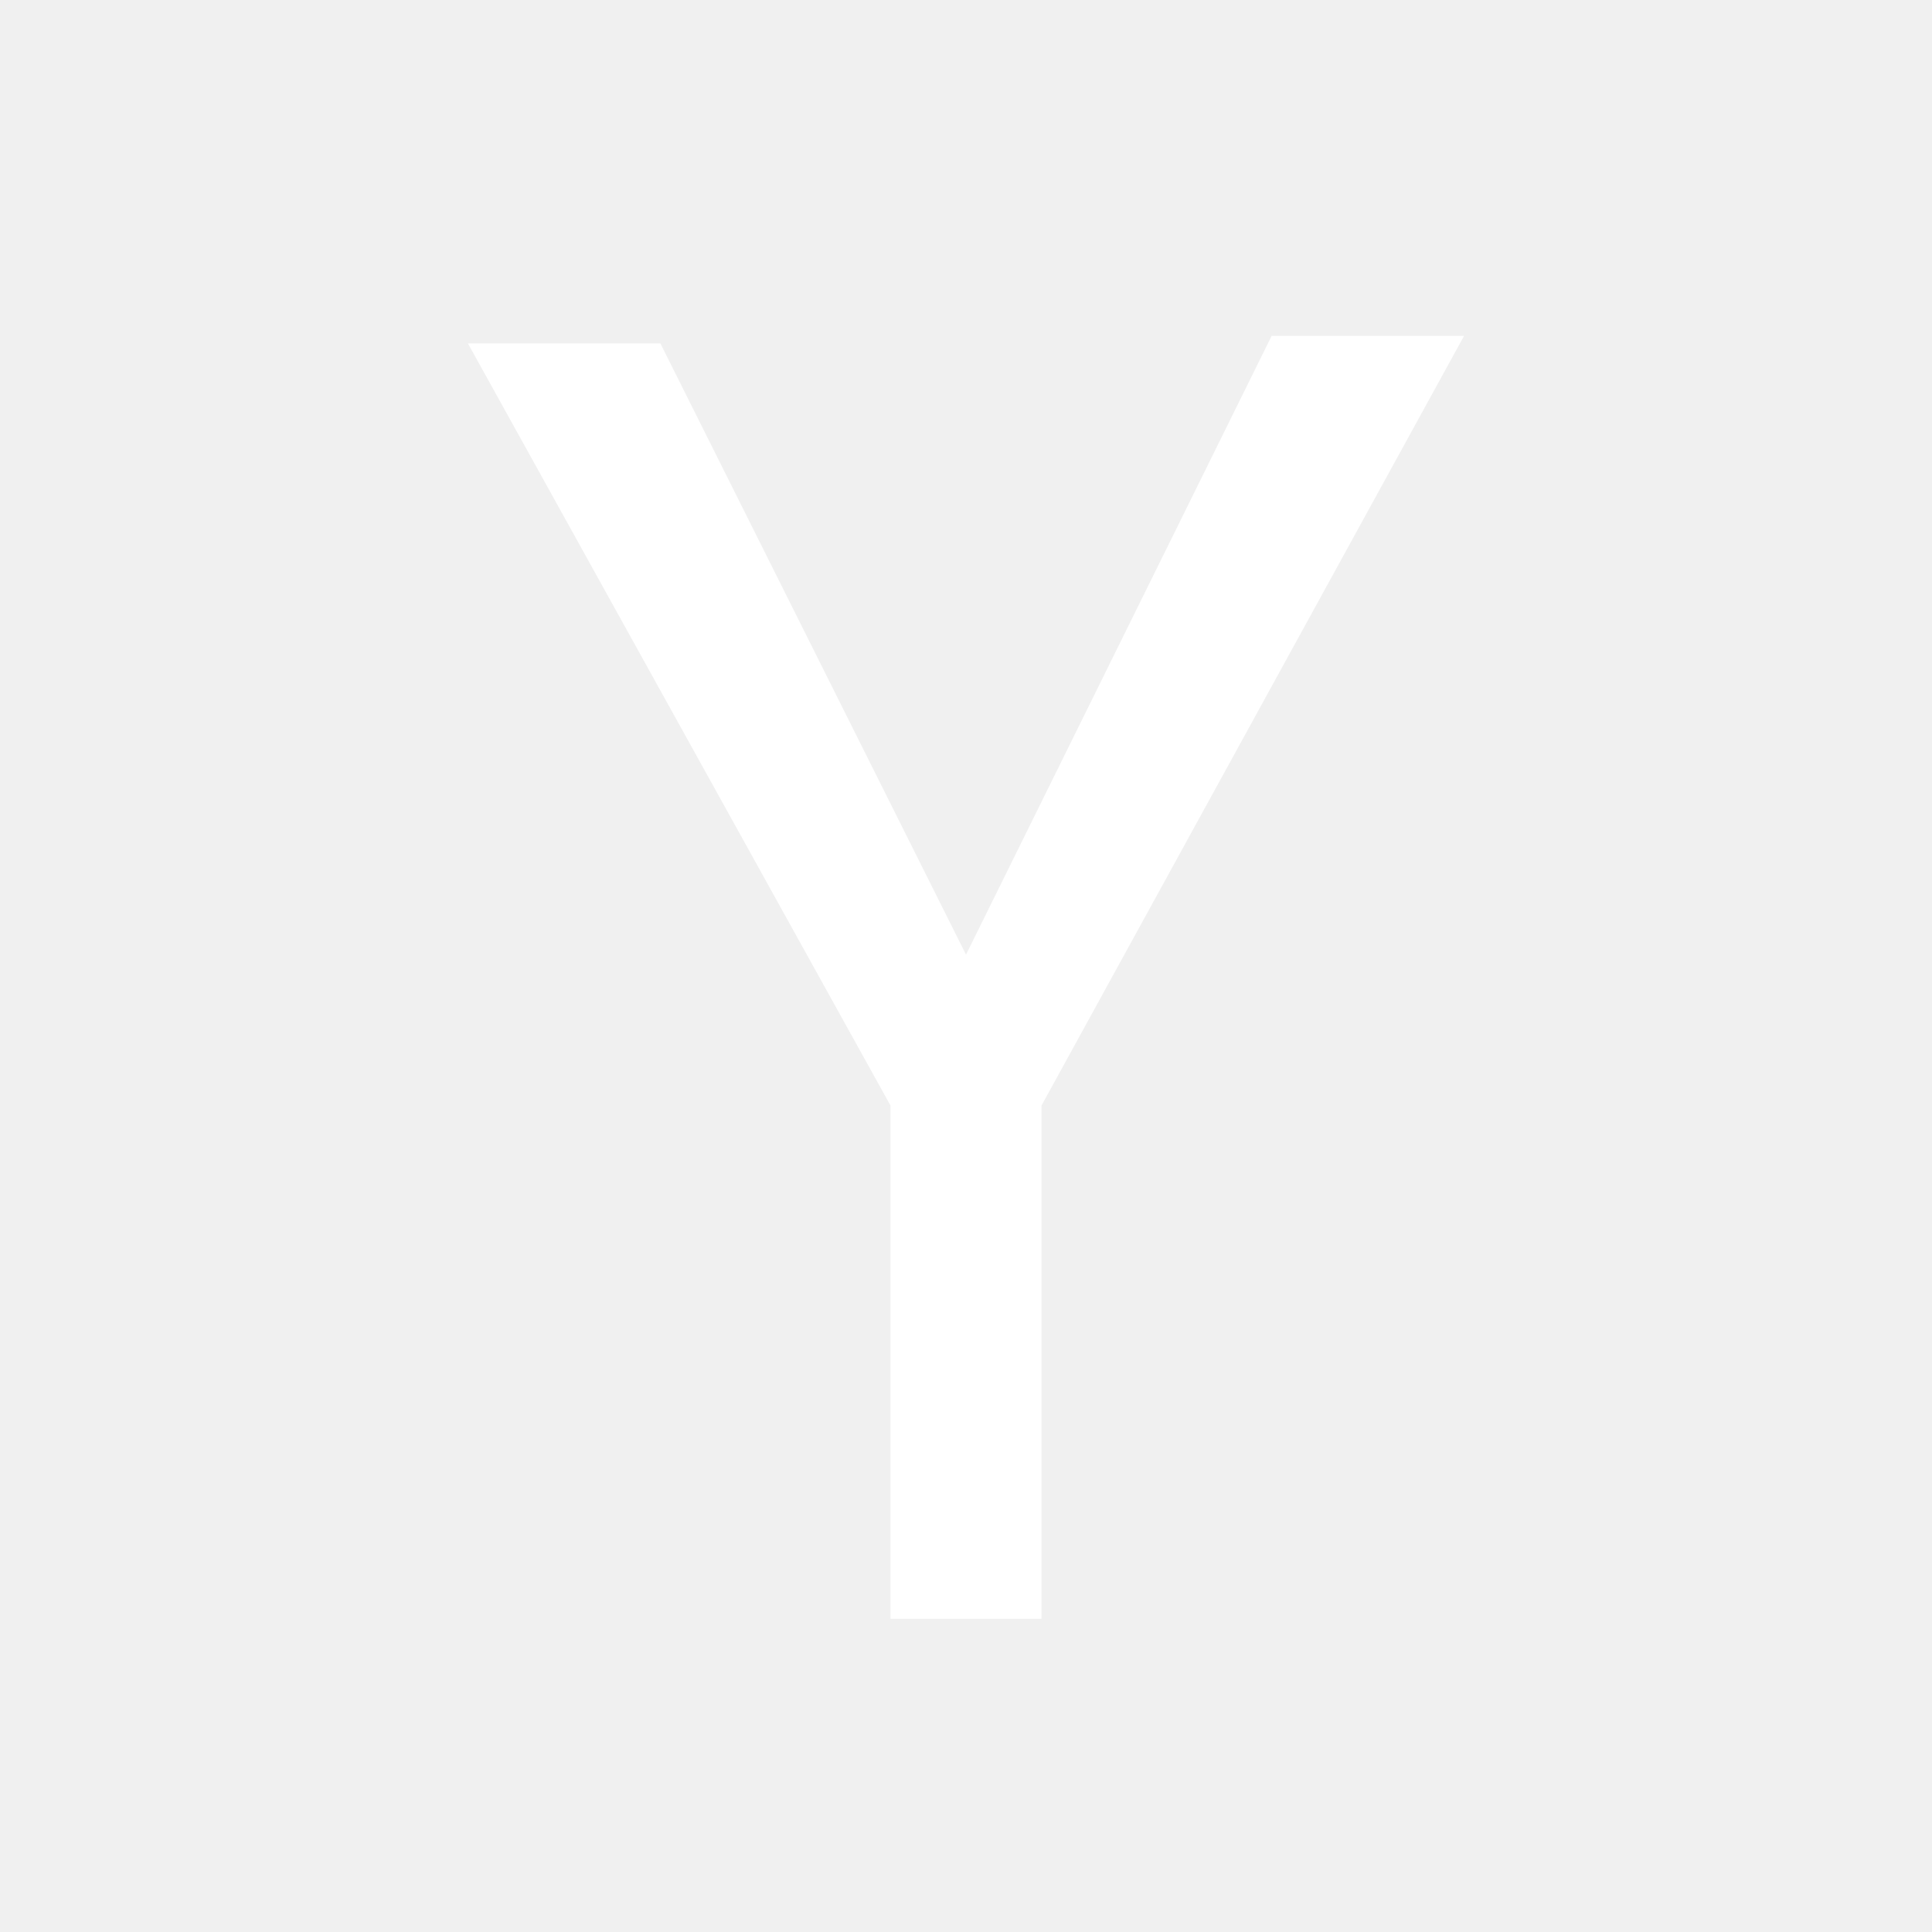
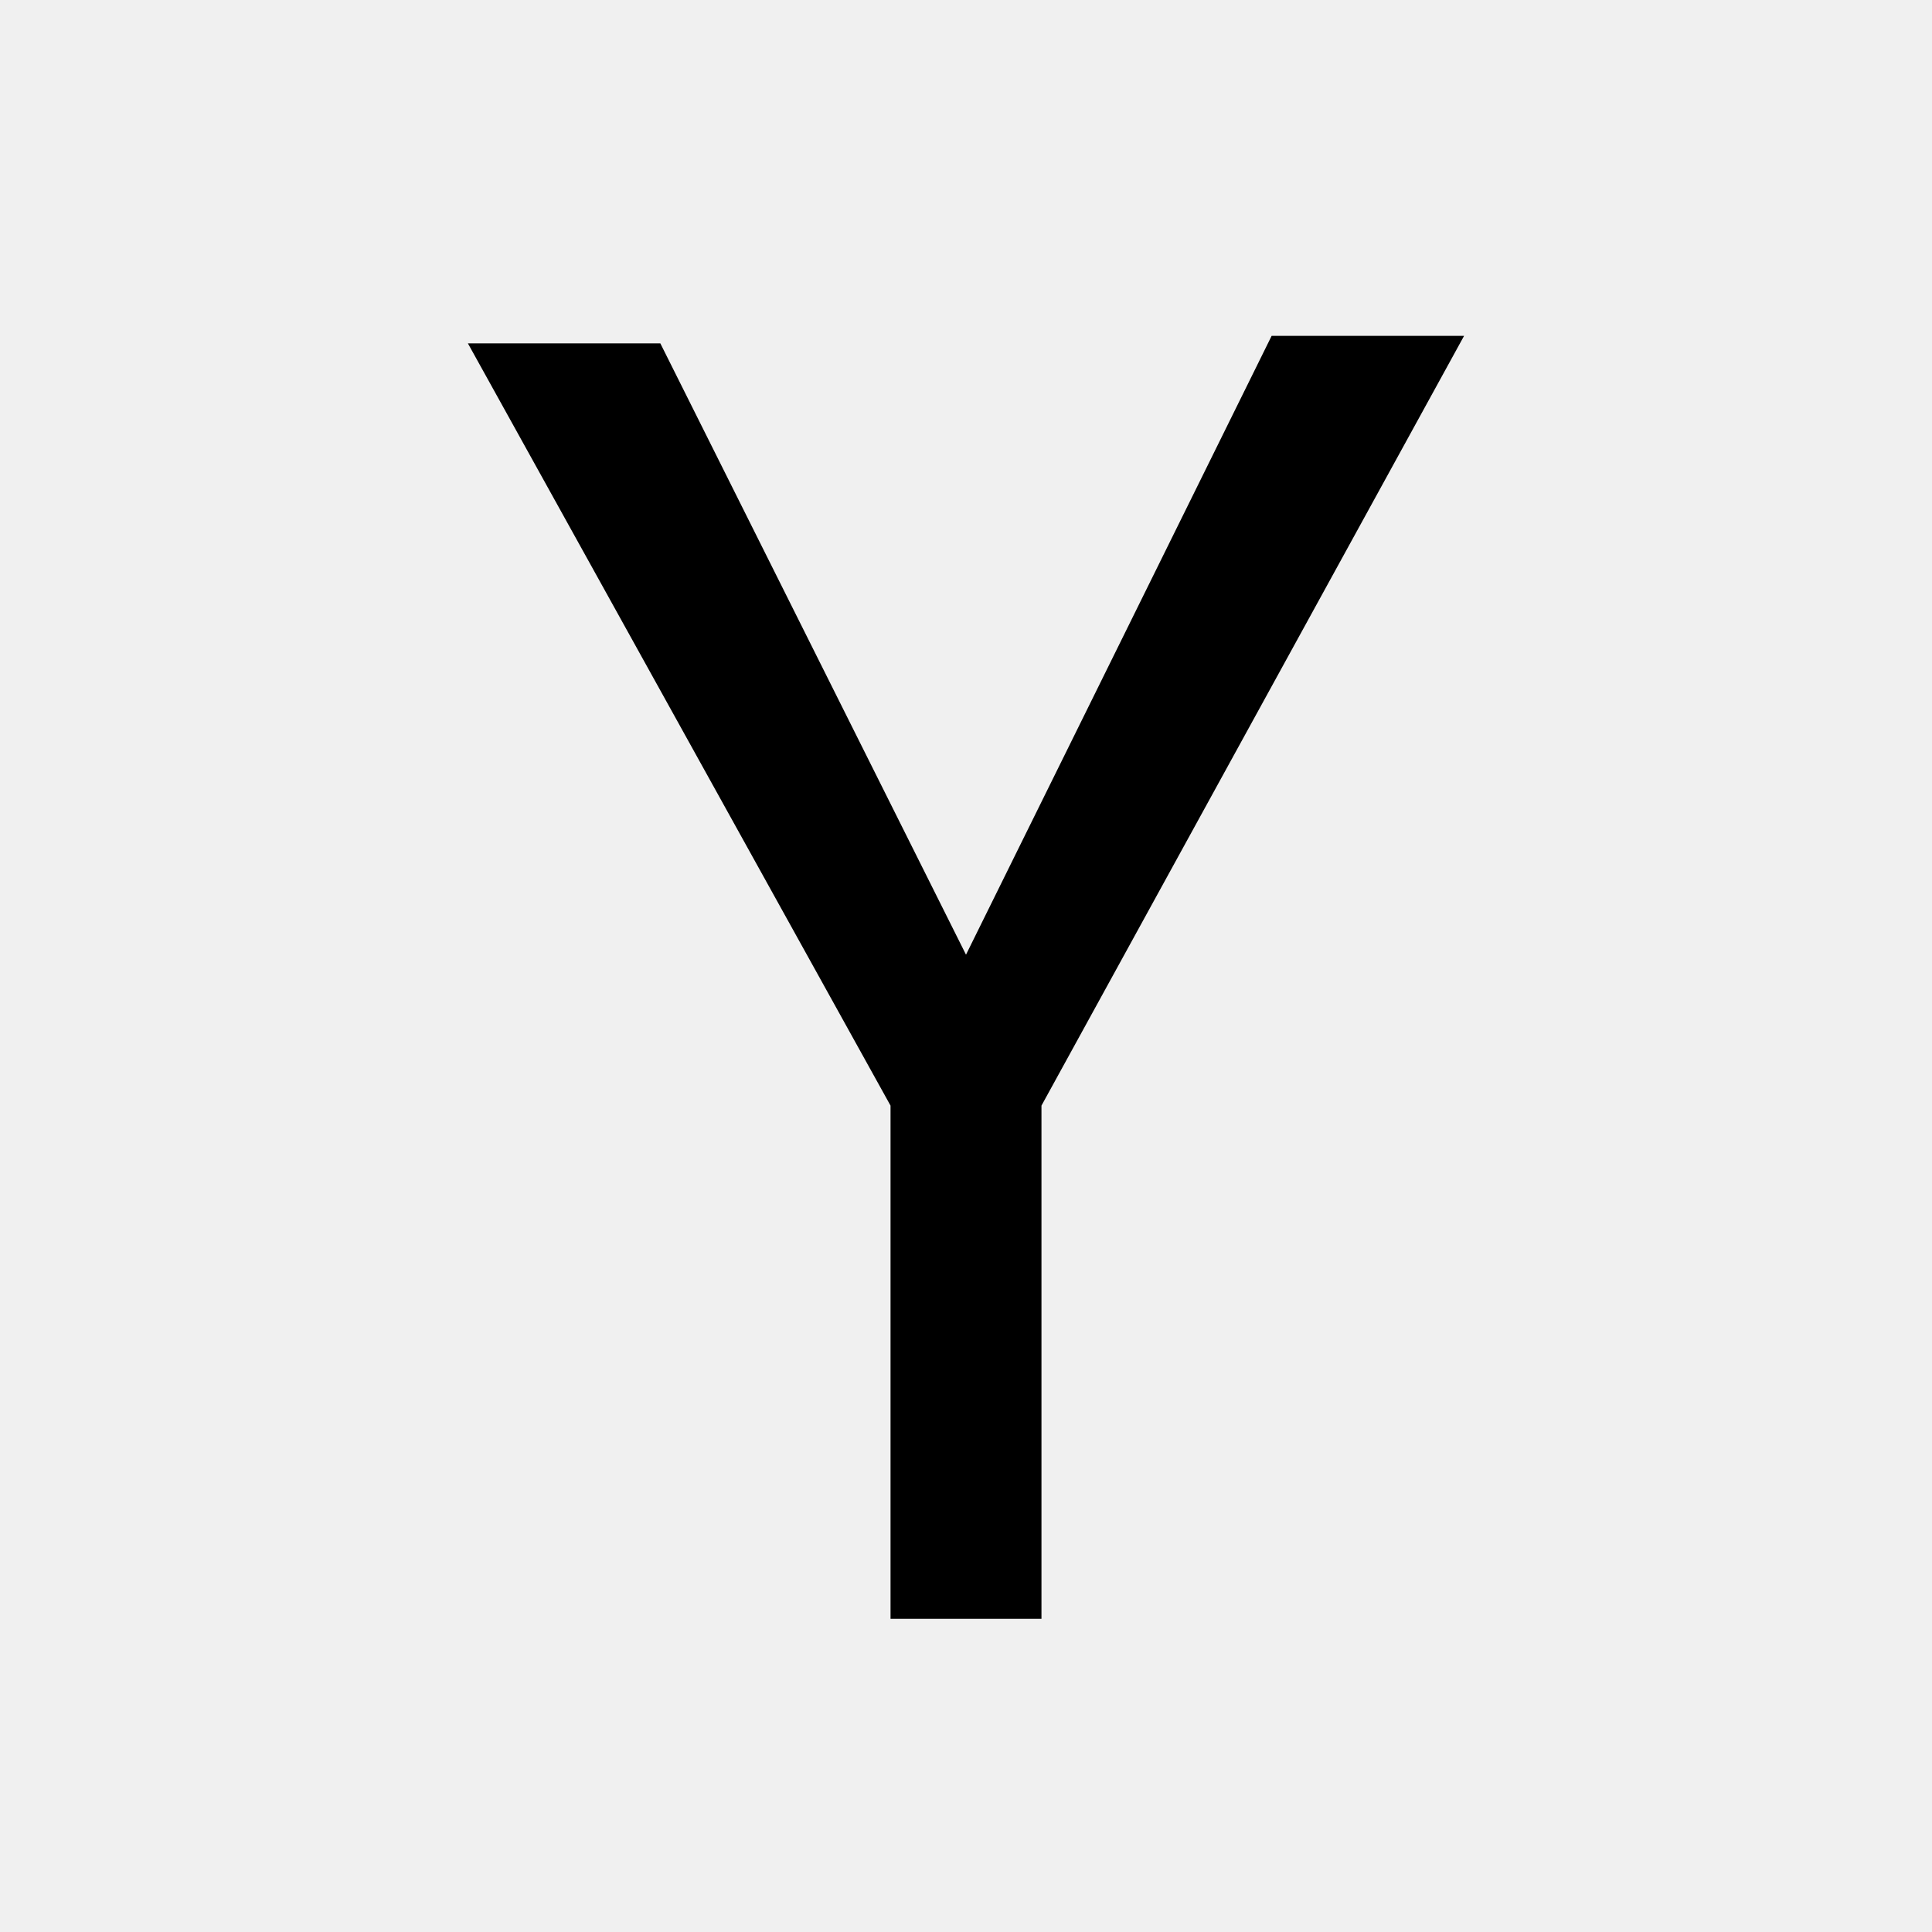
<svg xmlns="http://www.w3.org/2000/svg" viewBox="0 0 122.88 122.88" width="28" height="28">
-   <path style="fill:#fff" d="M29.76 21.84H42l19.44 38.88 19.44-39.36h12.24L66.24 70.32v32.64h-9.6V70.32L29.76 21.84z" />
+   <path style="fill:#000" d="M29.76 21.84H42l19.44 38.88 19.44-39.36h12.24L66.24 70.32v32.64h-9.6V70.32L29.76 21.84z" />
</svg>
